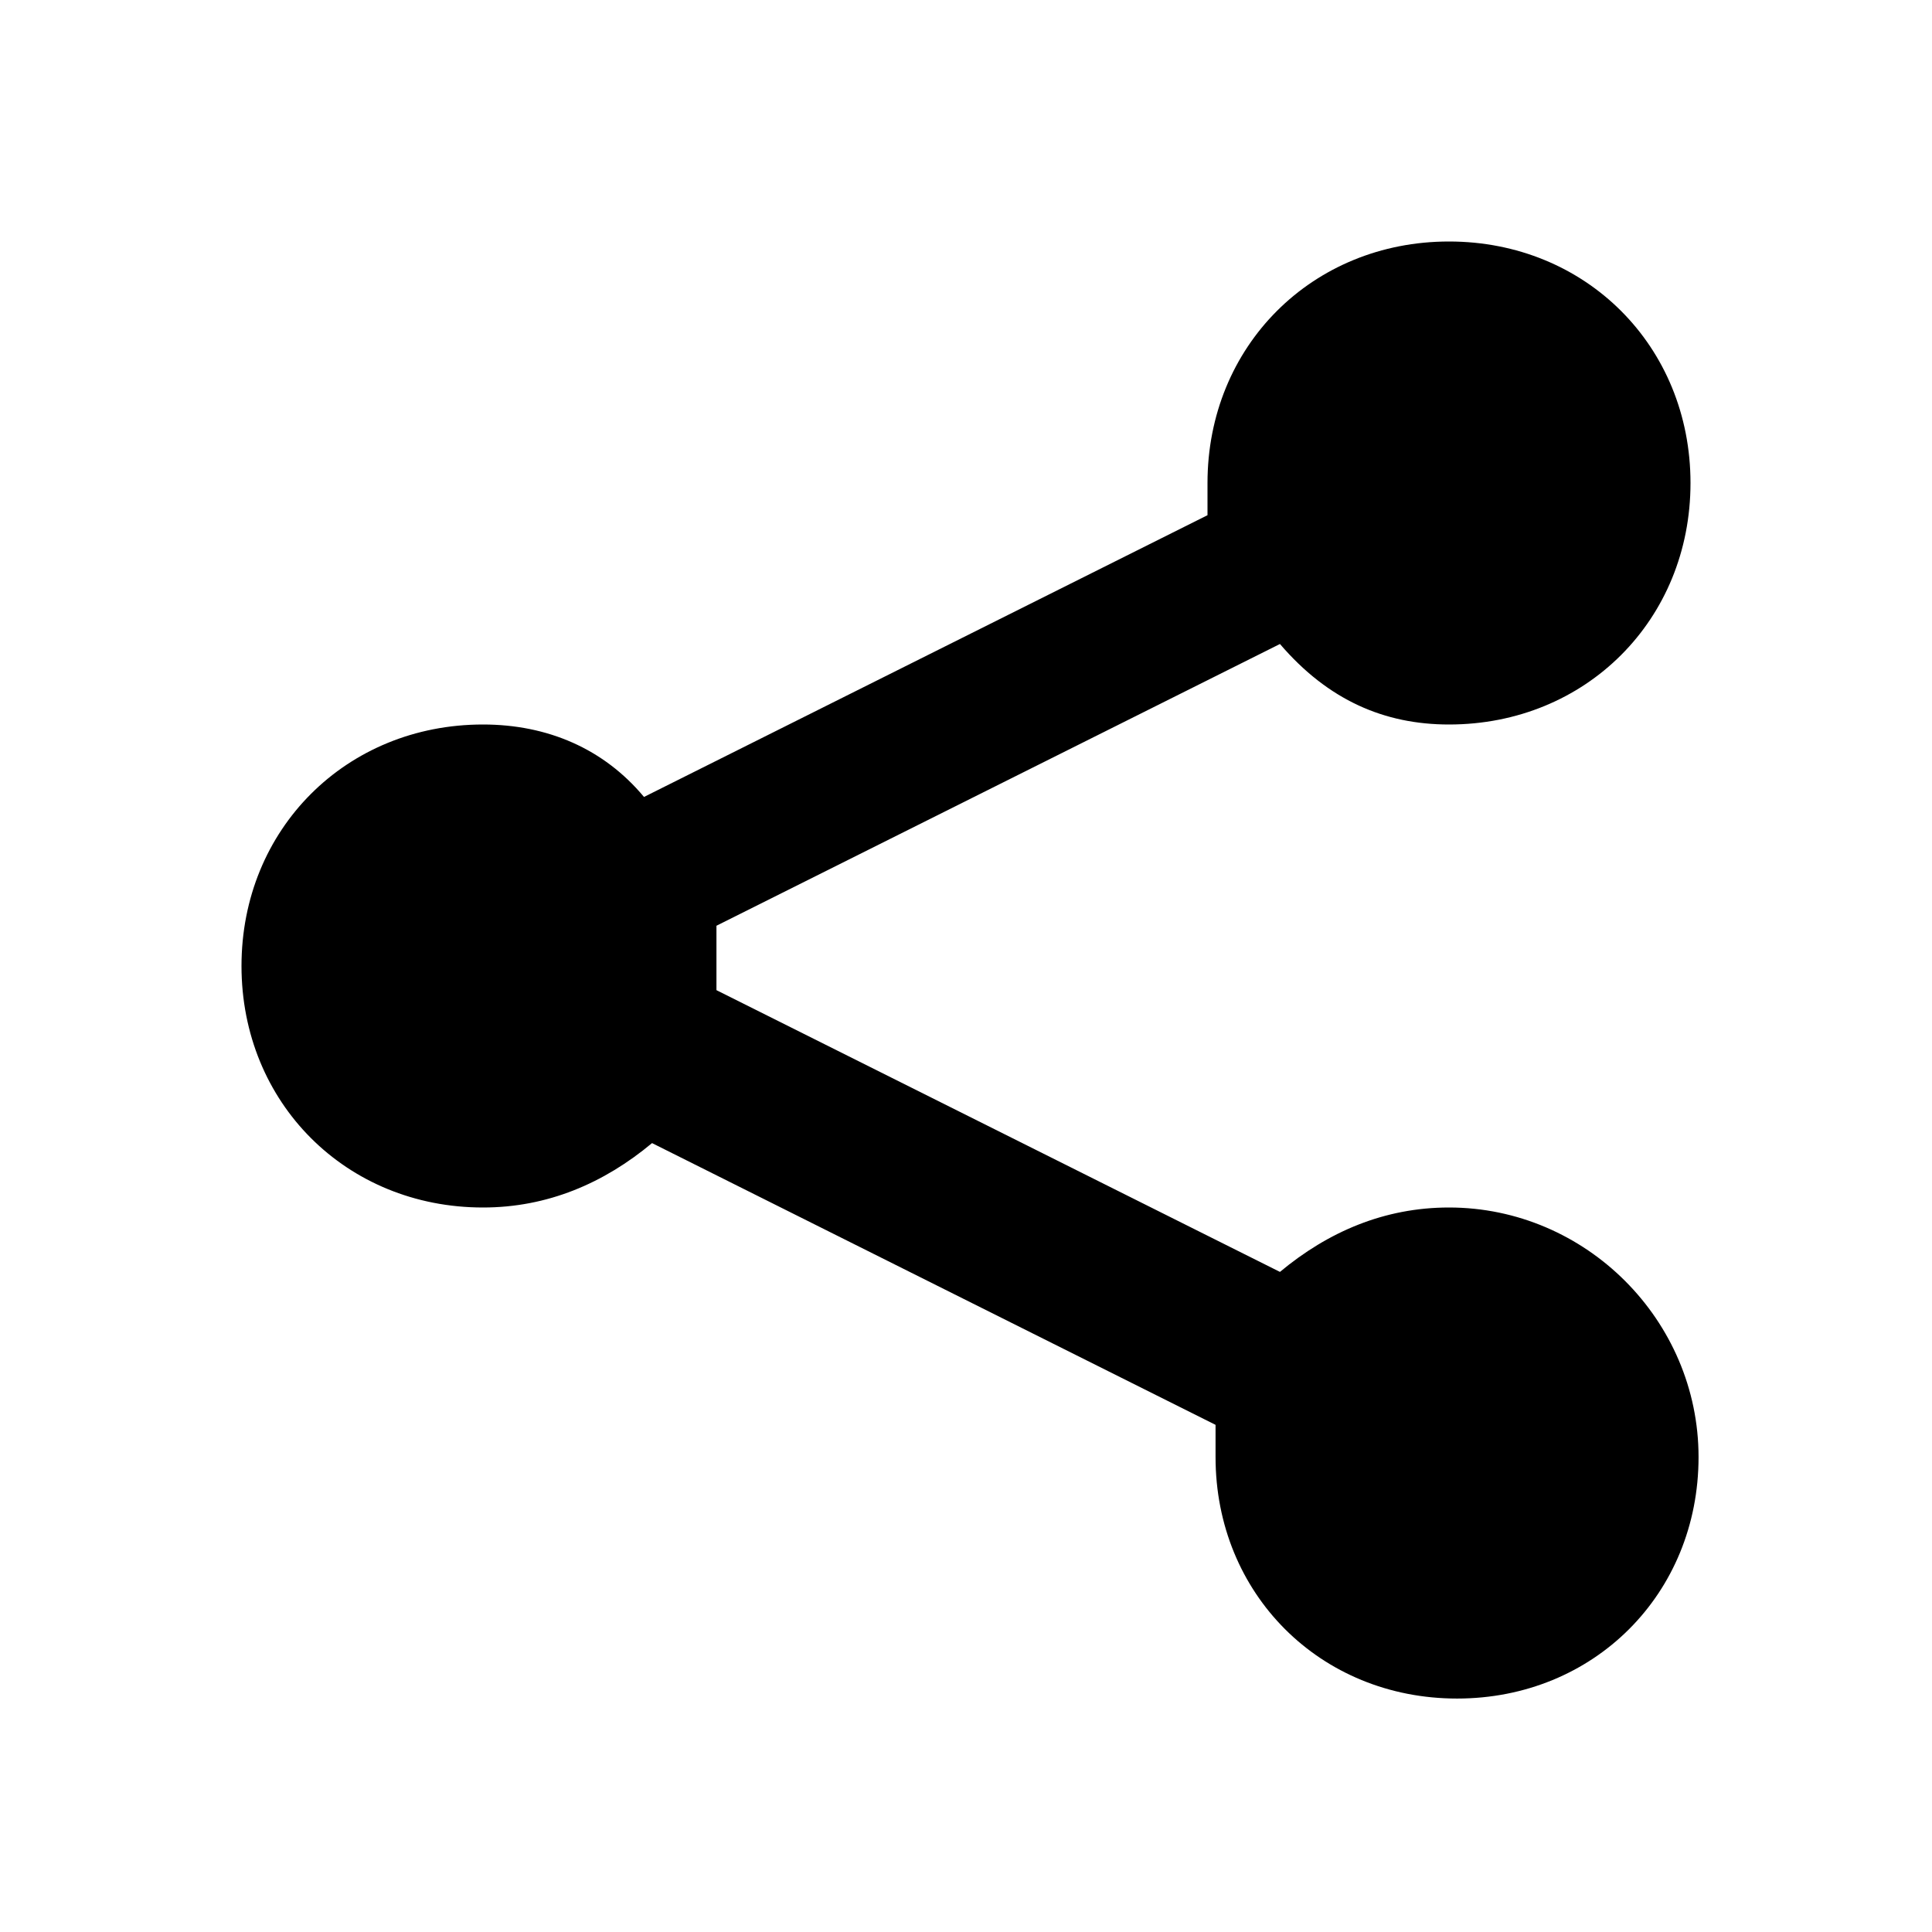
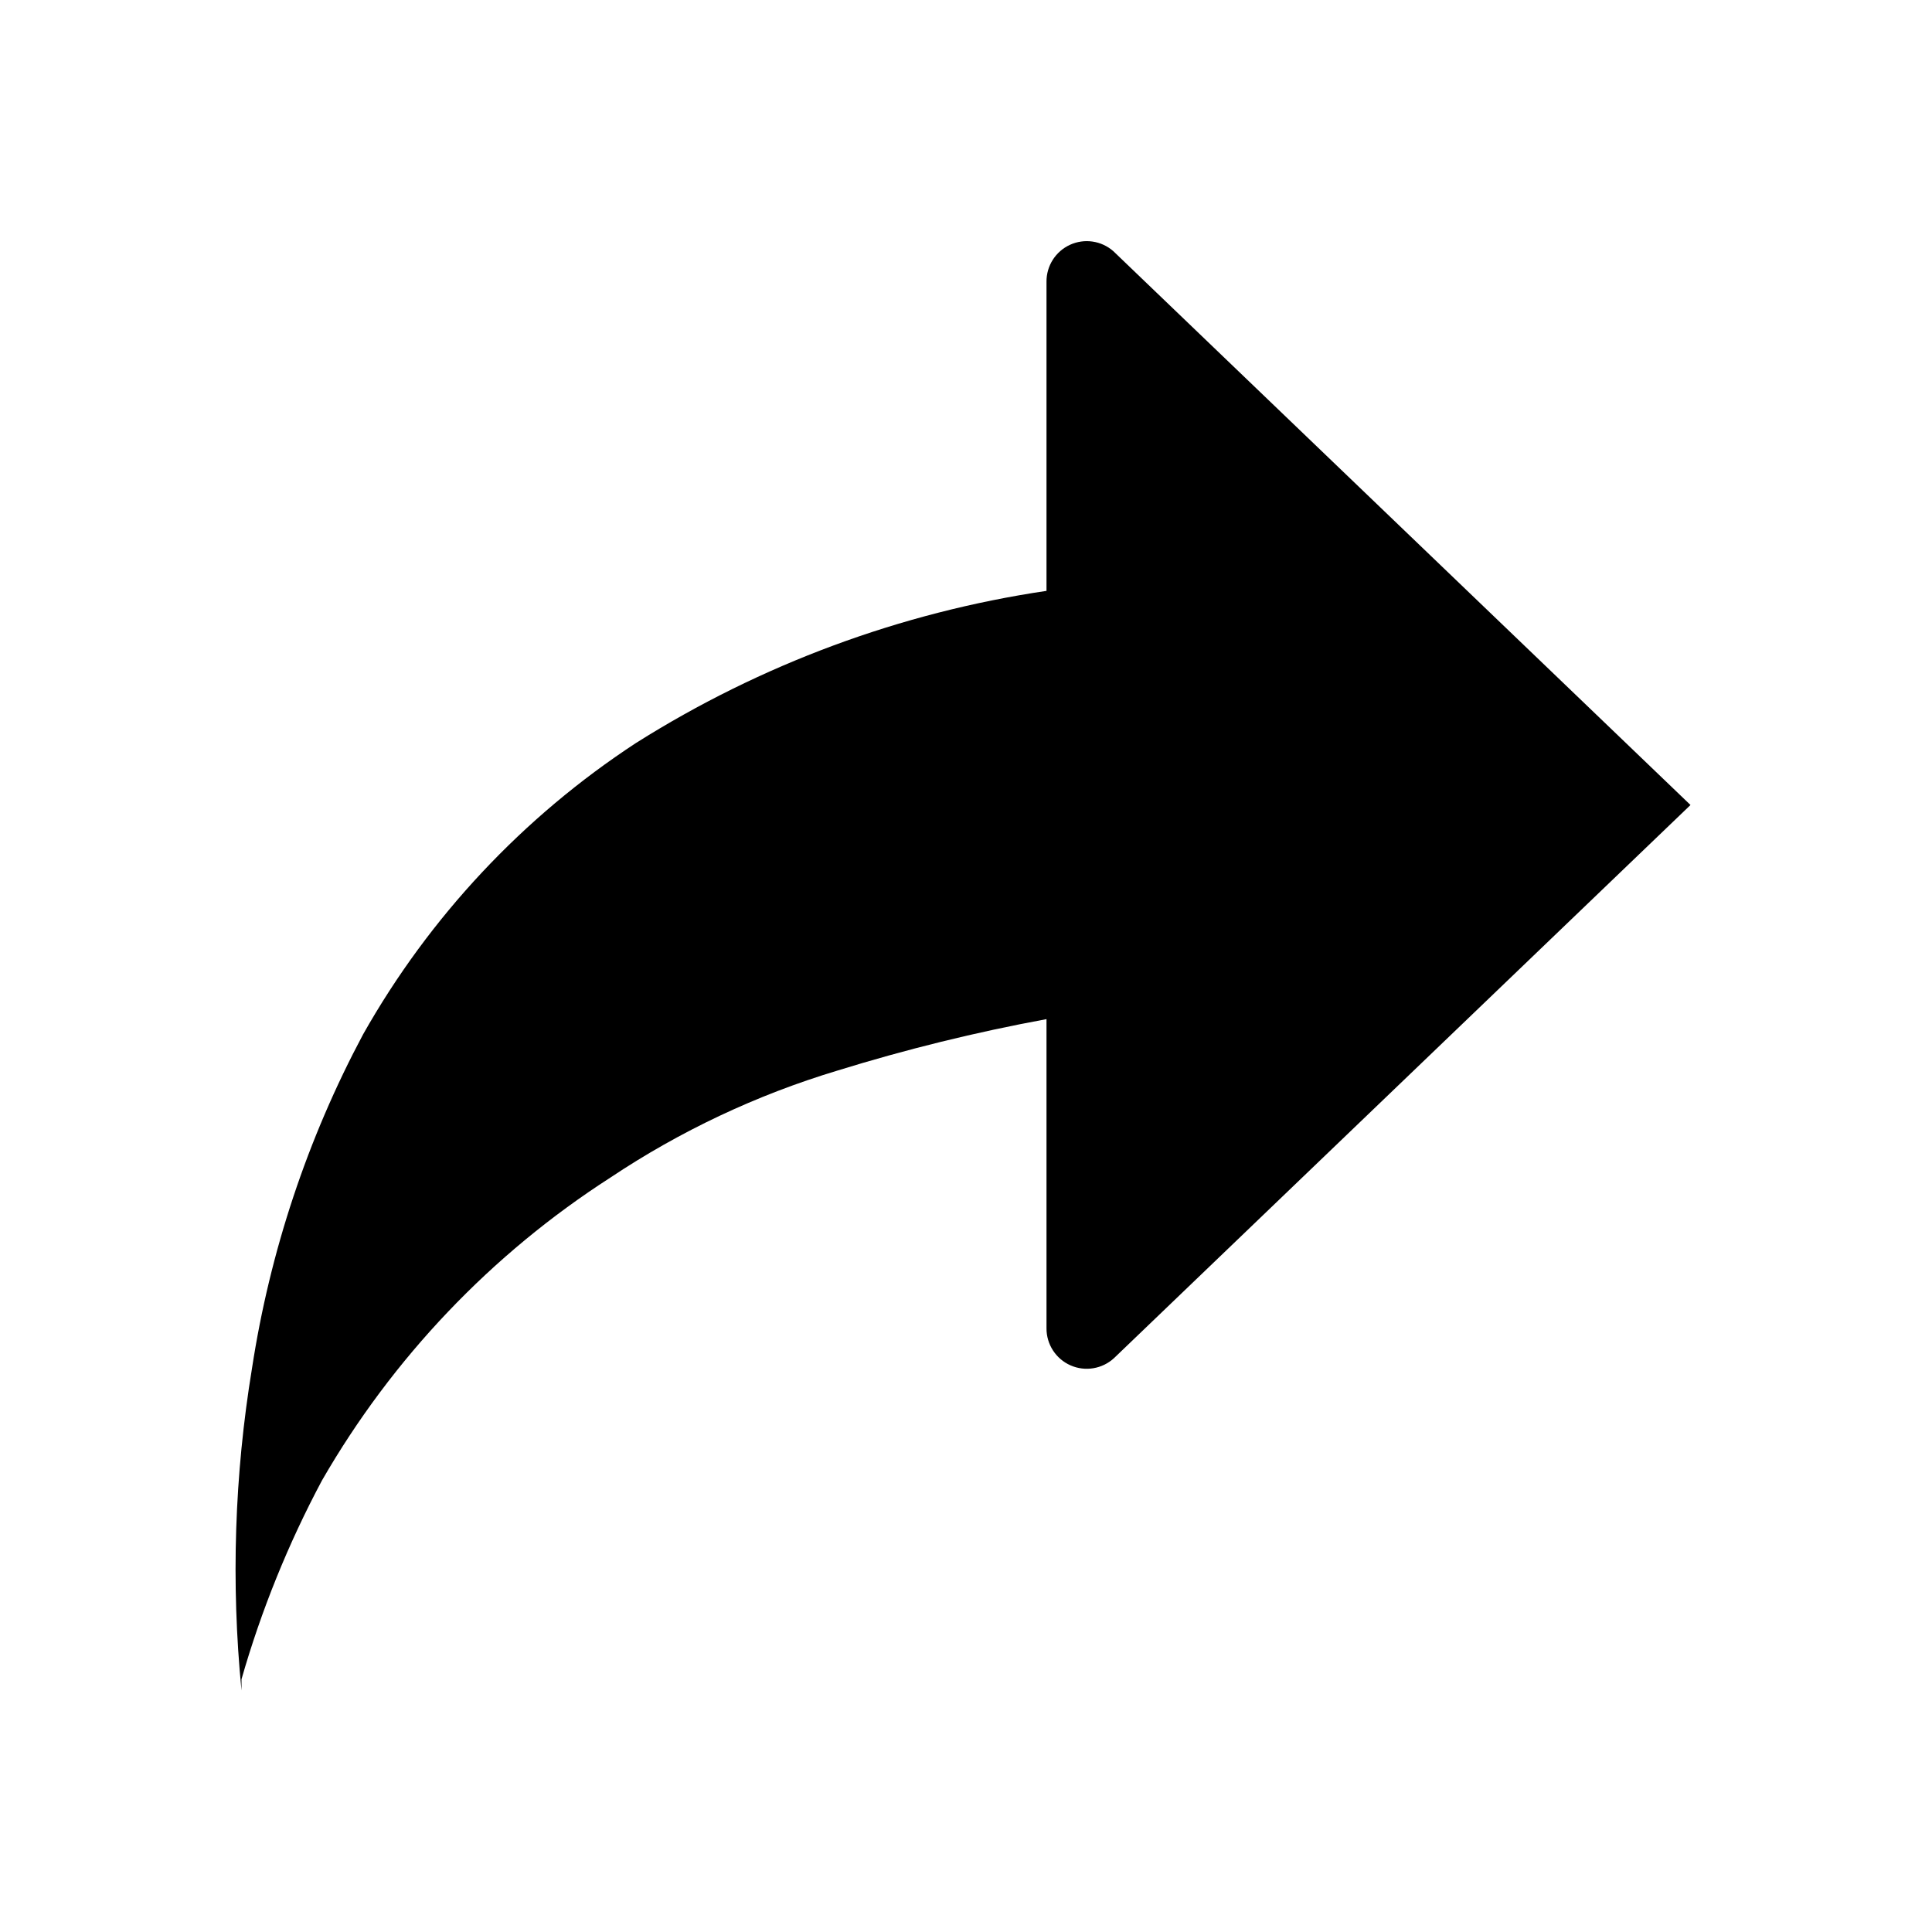
<svg xmlns="http://www.w3.org/2000/svg" viewBox="0 0 24 24">
-   <path d="M18 15c-.8 0-1.5.3-2.1.8l-7-3.5v-.8l7-3.5c.6.7 1.3 1 2.1 1 1.7 0 3-1.3 3-3s-1.3-3-3-3-3 1.3-3 3v.4L8 9.9C7.5 9.3 6.8 9 6 9c-1.7 0-3 1.3-3 3s1.3 3 3 3c.8 0 1.5-.3 2.1-.8l7 3.5v.4c0 1.7 1.3 3 3 3s3-1.3 3-3S19.7 15 18 15z" />
+   <path d="M13.83 3.12a.5.5 0 0 0-.83.38v3.84a13.18 13.18 0 0 0-5.1 1.89 10.49 10.49 0 0 0-3.39 3.62A13 13 0 0 0 3.13 17 15.38 15.38 0 0 0 3 21v-.14a12.66 12.66 0 0 1 1-2.47 11 11 0 0 1 3.58-3.76 10.57 10.57 0 0 1 2.82-1.33 22.69 22.69 0 0 1 2.6-.64v3.84a.5.5 0 0 0 .84.37L21 10z" />
</svg>
